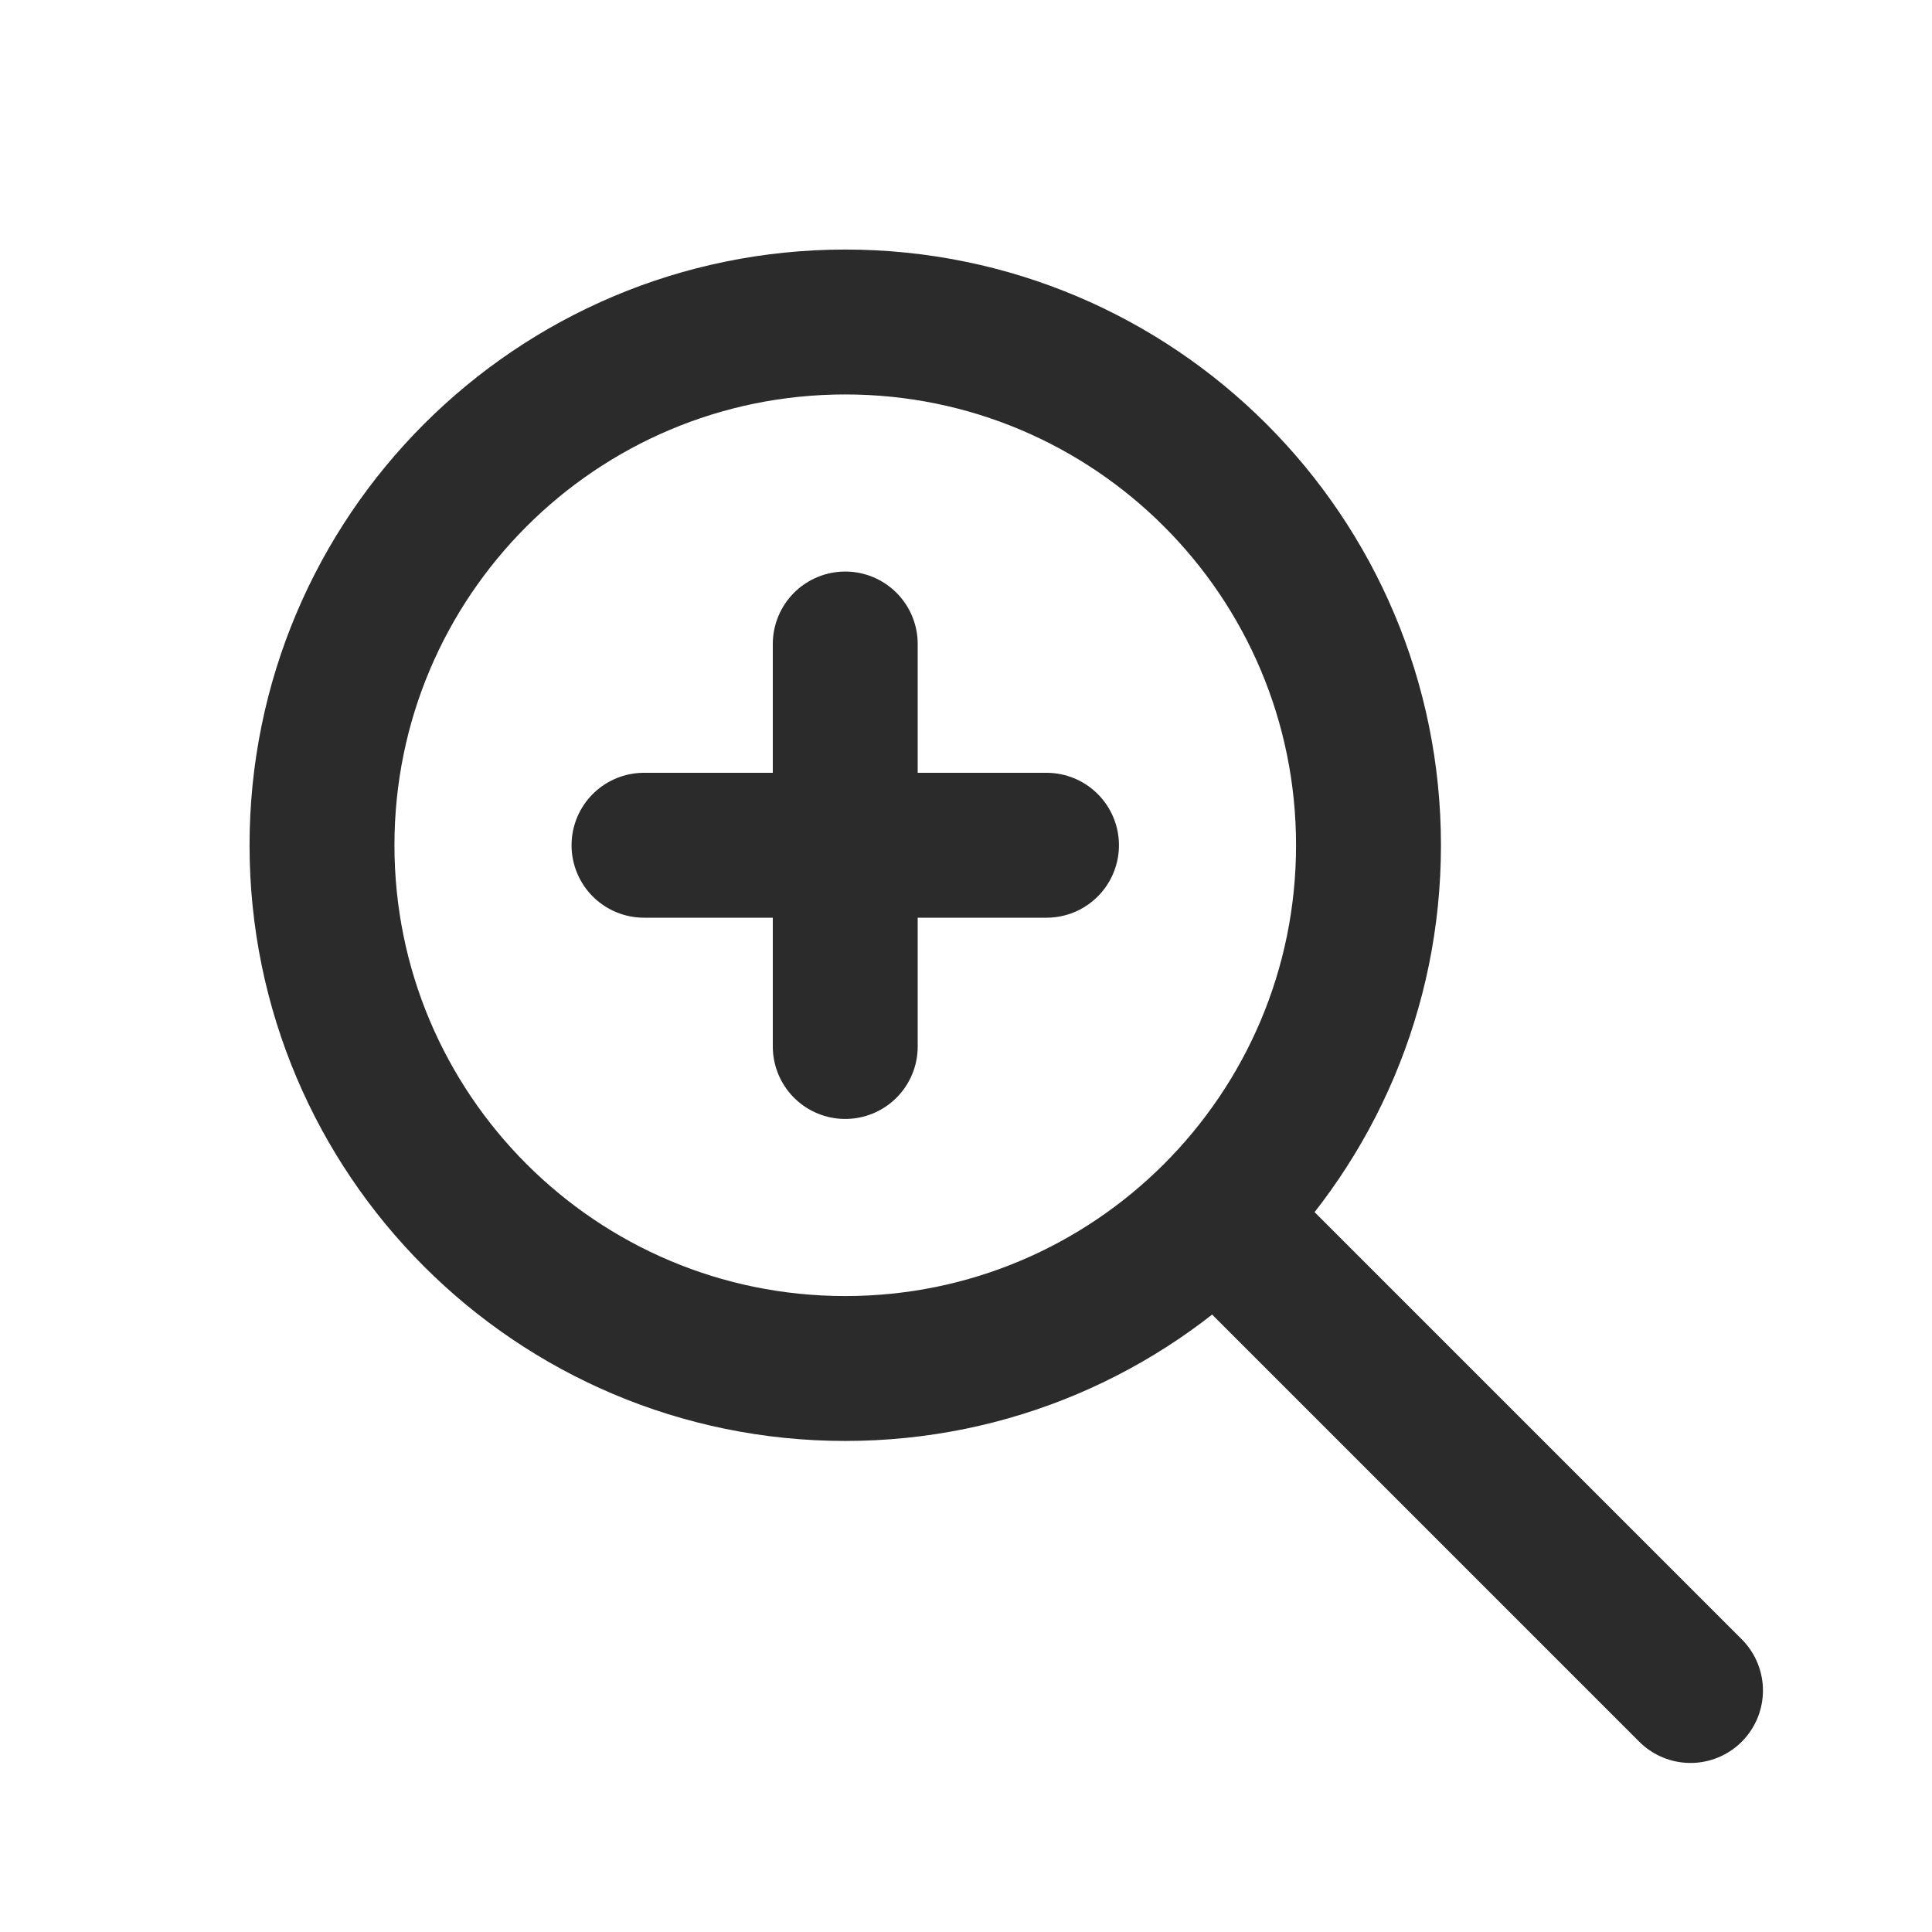
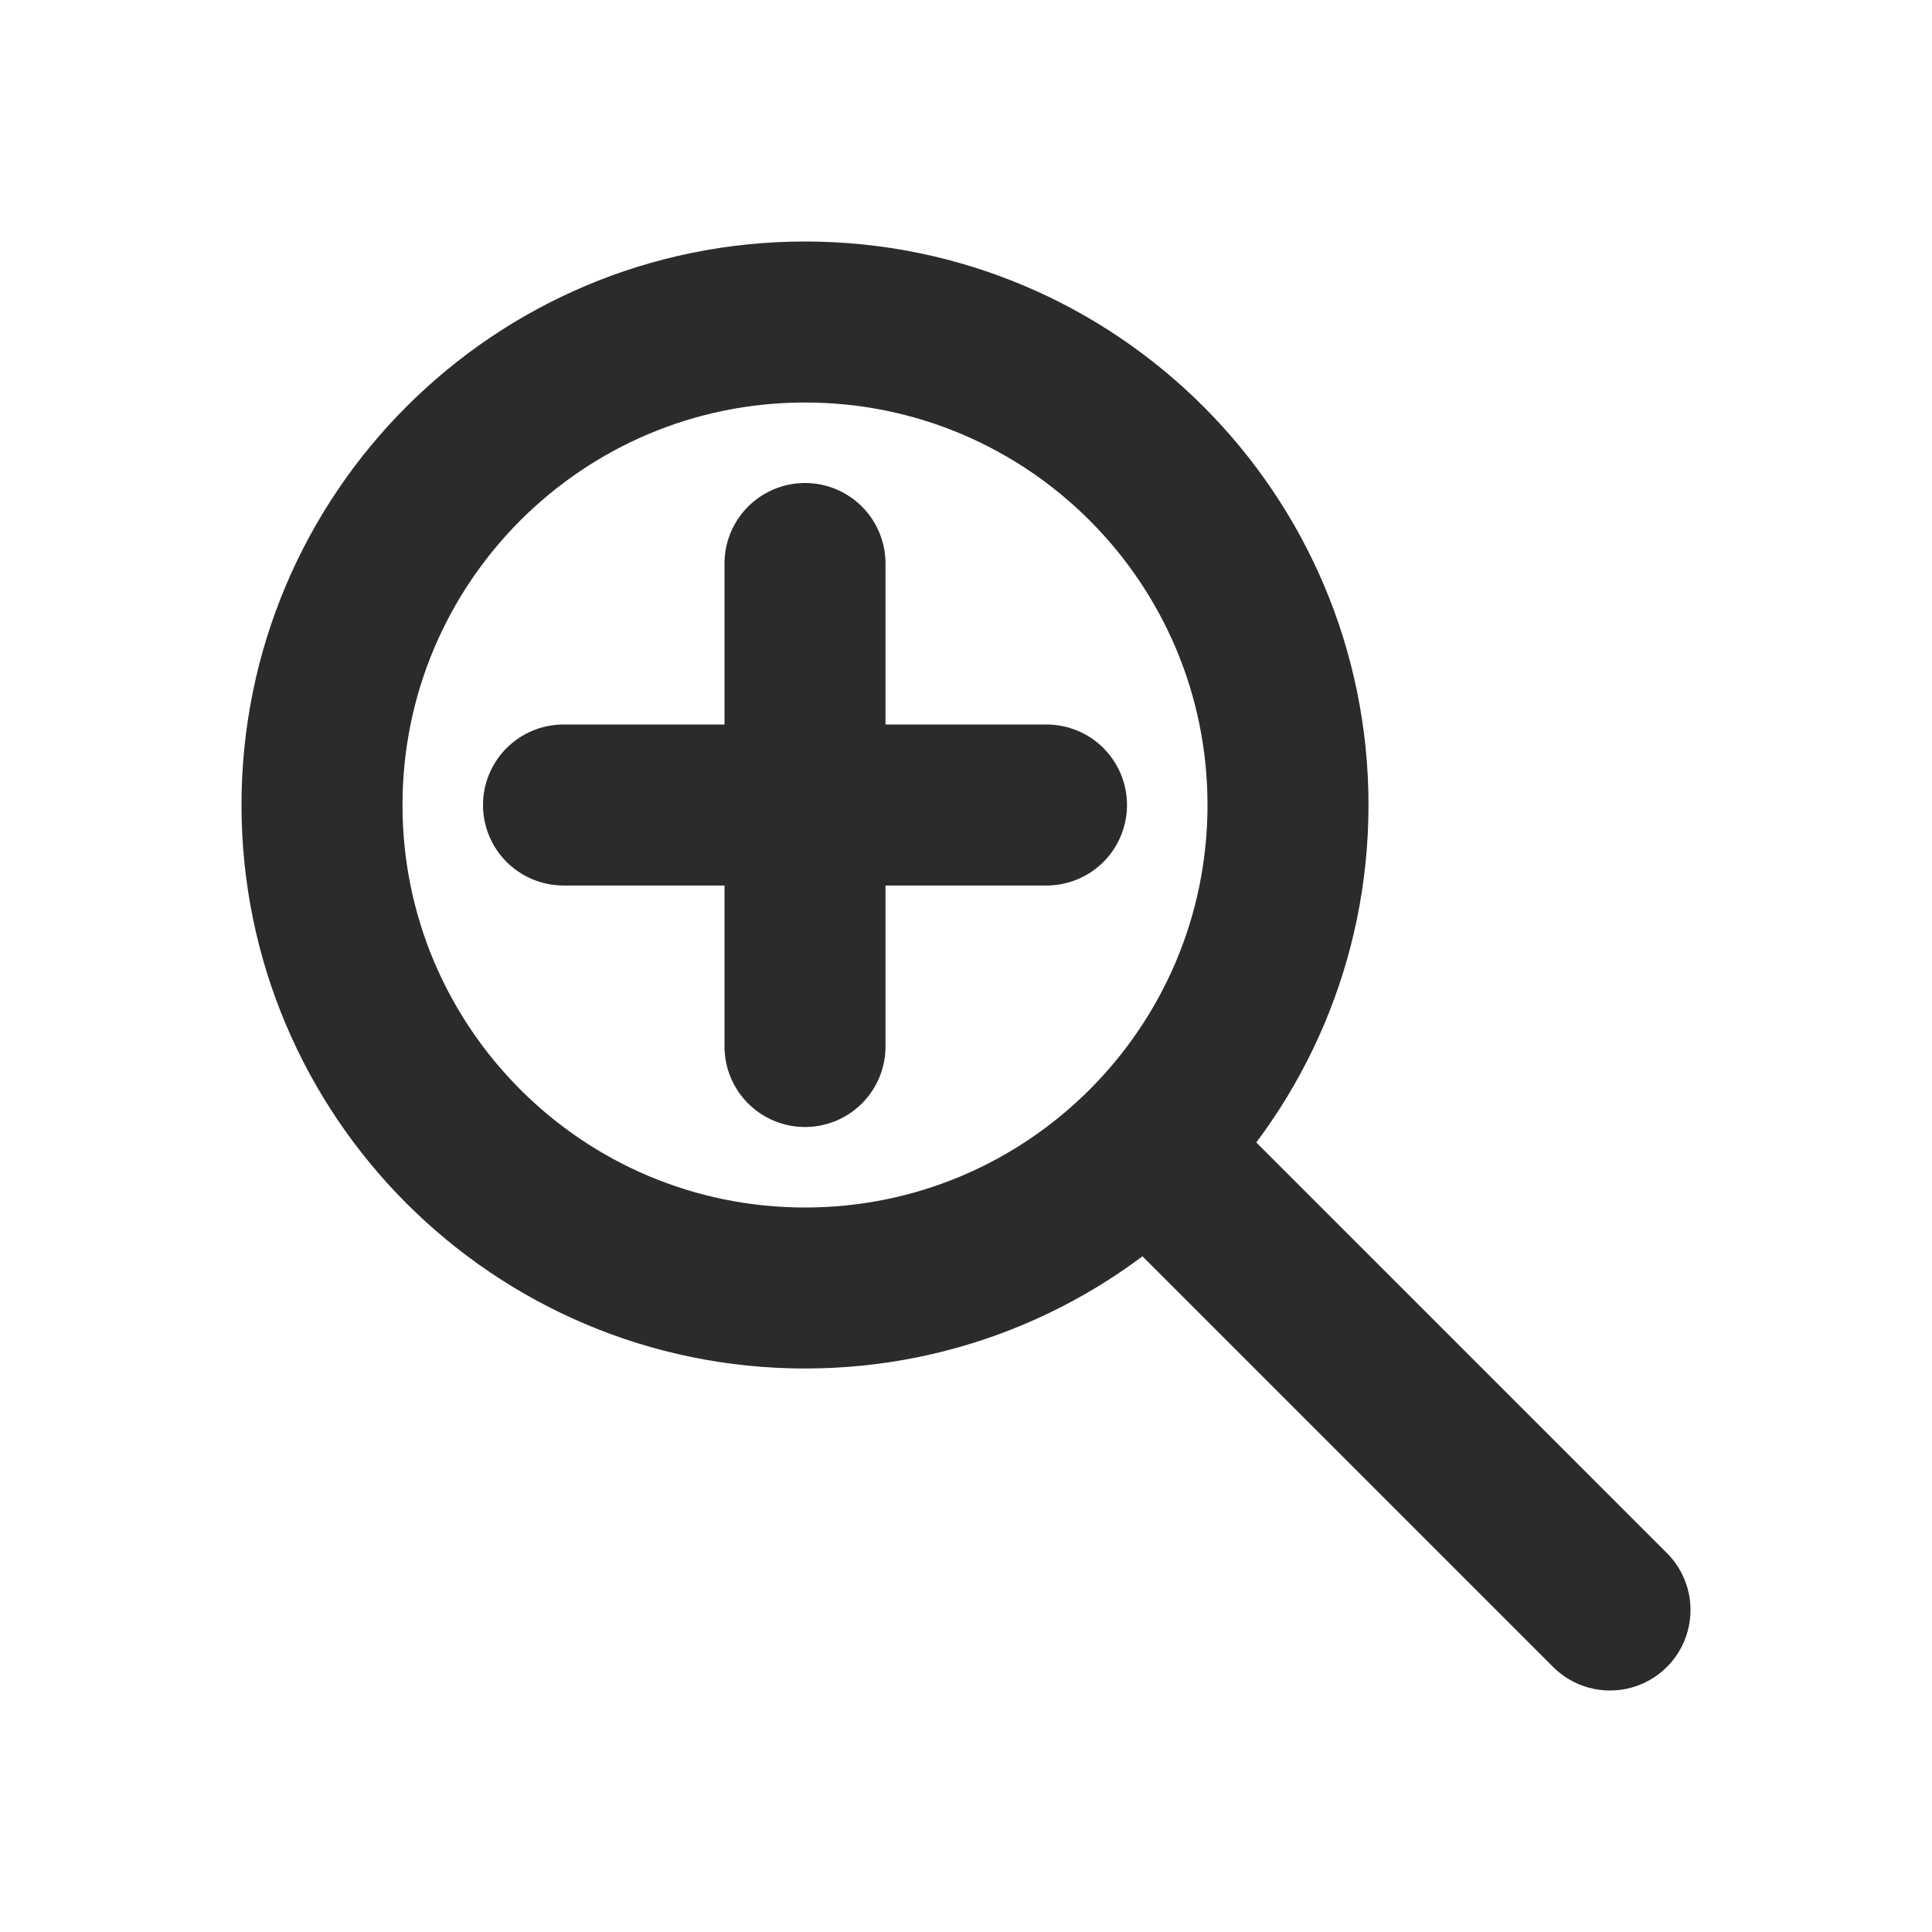
- <svg xmlns="http://www.w3.org/2000/svg" width="24" height="24" viewBox="0 0 24 24" fill="none" stroke="#2b2b2b" stroke-width="1.8" stroke-linecap="round" stroke-linejoin="round">
-   <circle cx="10.5" cy="10.5" r="6.5" />
-   <path d="M15.5 15.5L21 21" />
-   <path d="M8 10.5h5M10.5 8v5" />
+ <svg xmlns="http://www.w3.org/2000/svg" width="24" height="24" viewBox="0 0 24 24" fill="none" stroke="#2b2b2b" stroke-width="2" stroke-linecap="round" stroke-linejoin="round">
+   <circle cx="10" cy="10" r="6" />
+   <path d="M14.5 14.5L20 20M10 7v6M7 10h6" />
</svg>
